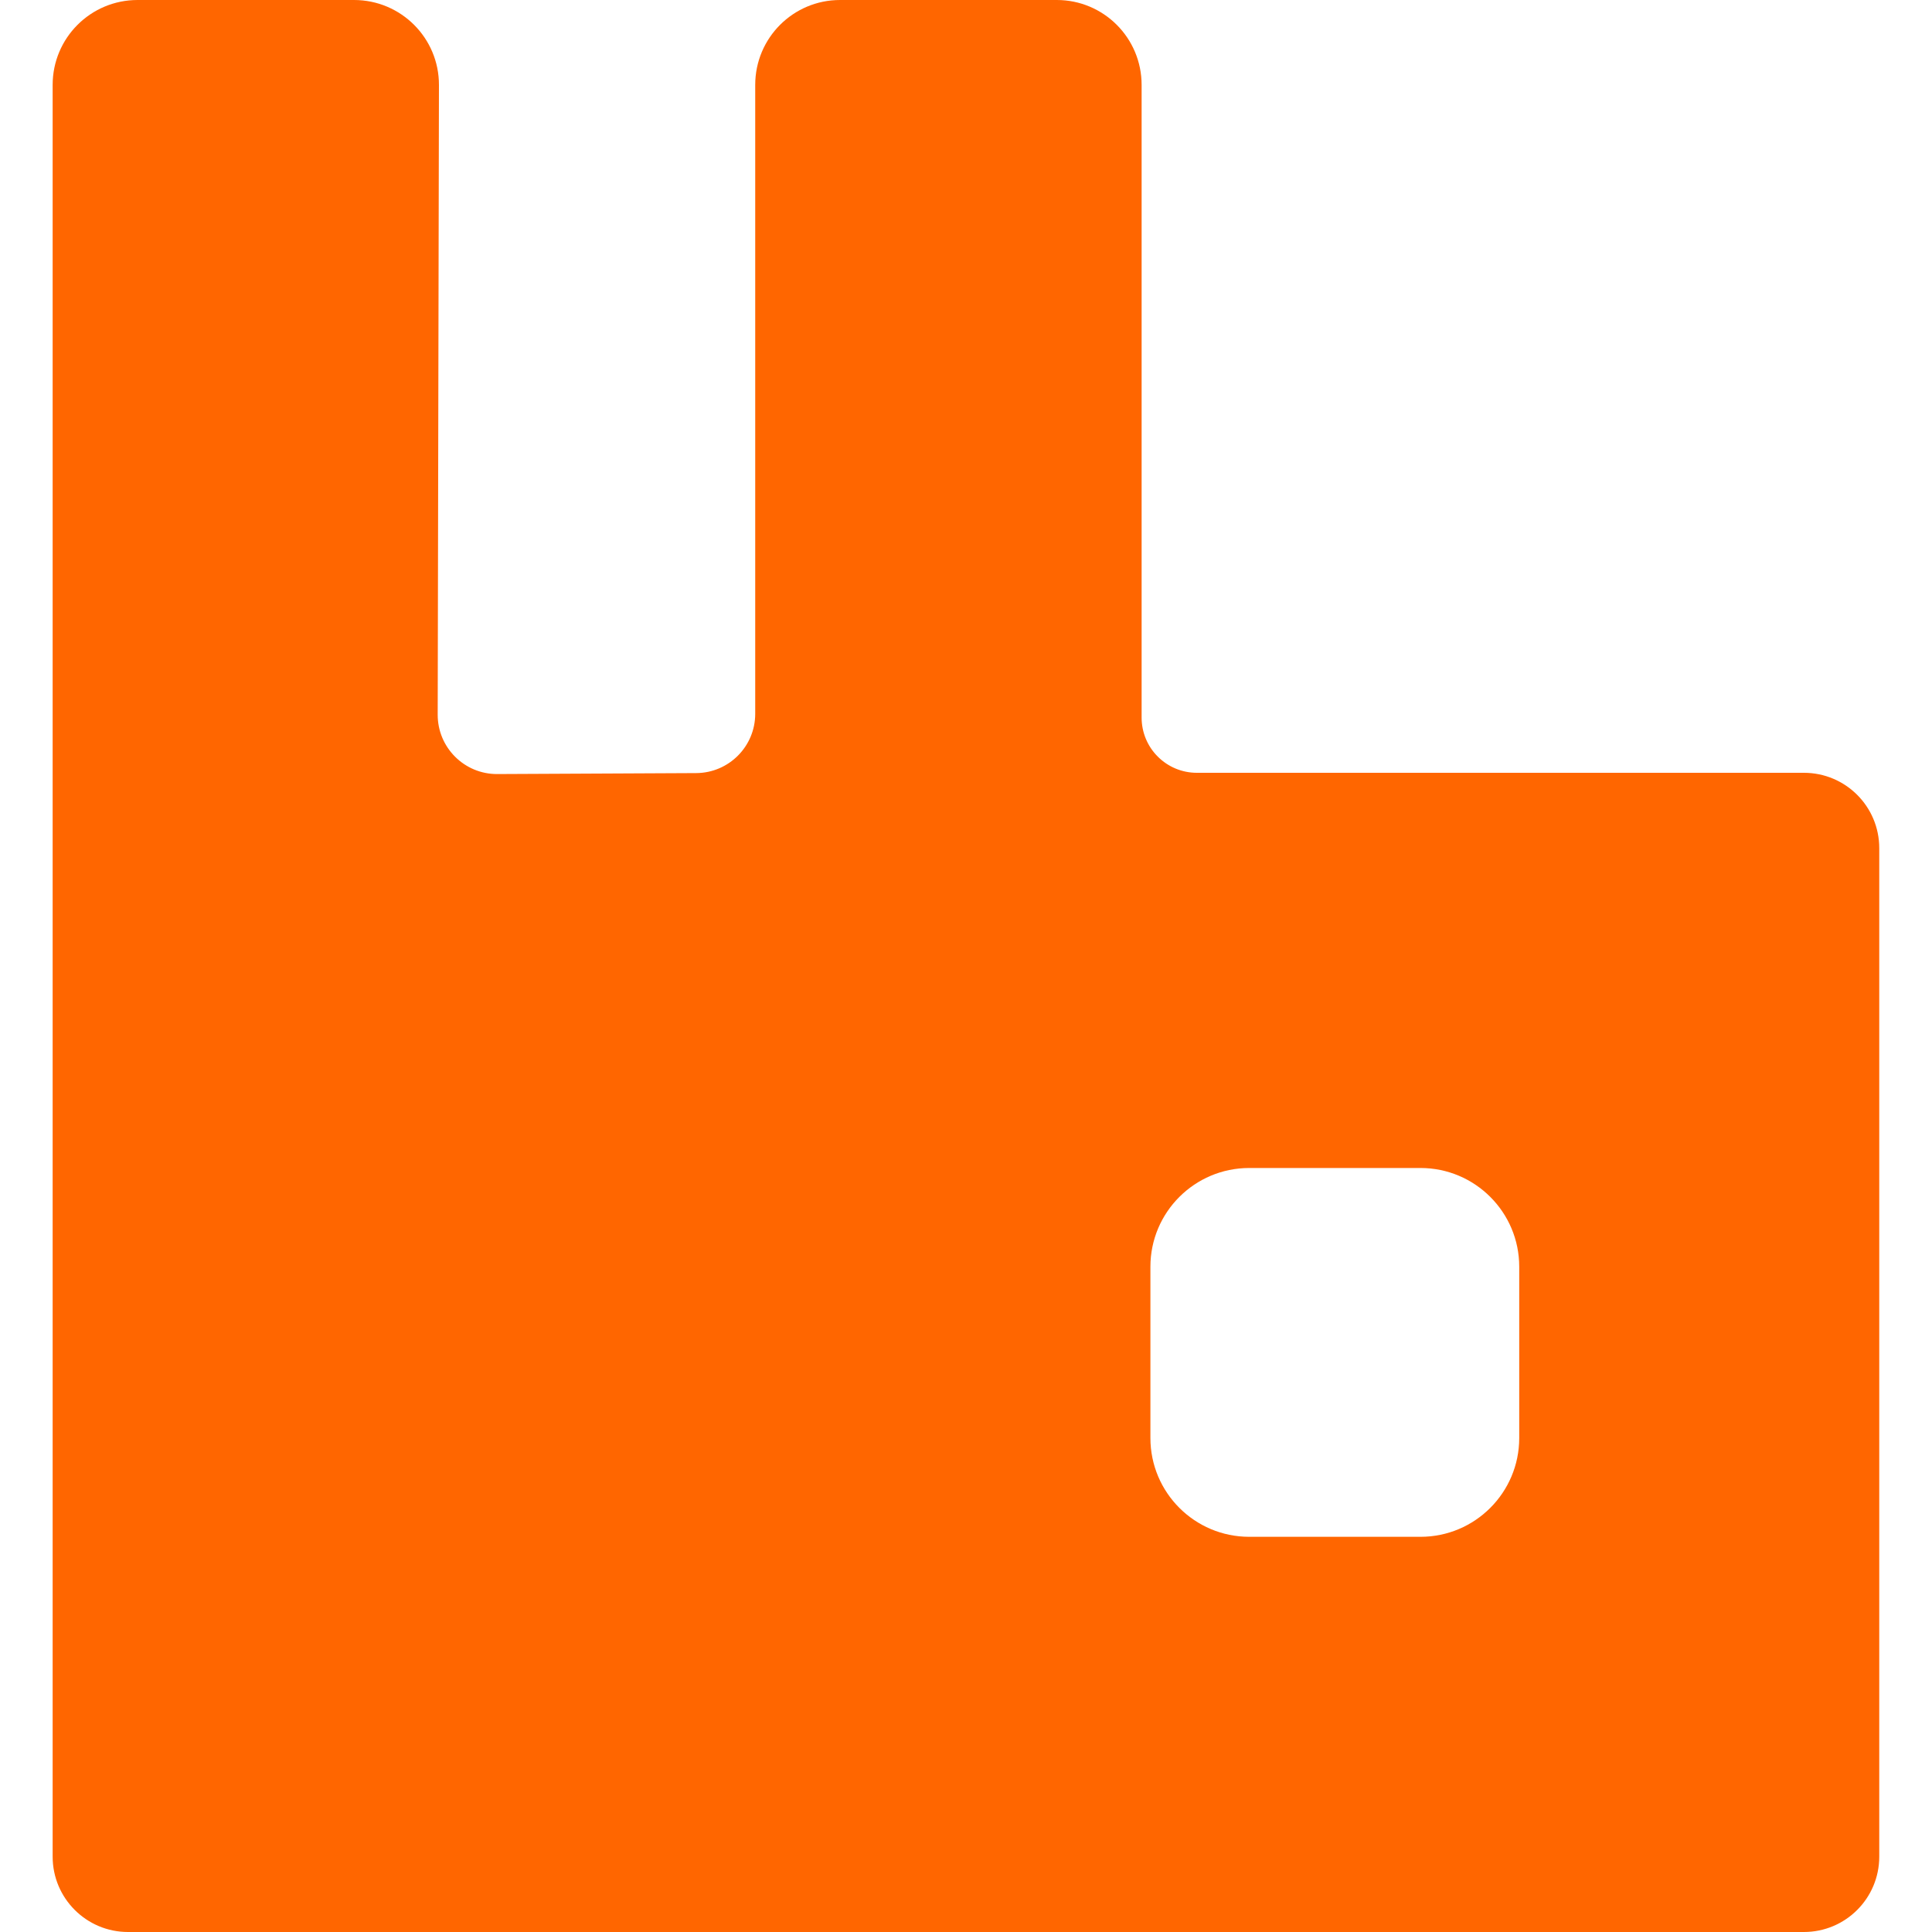
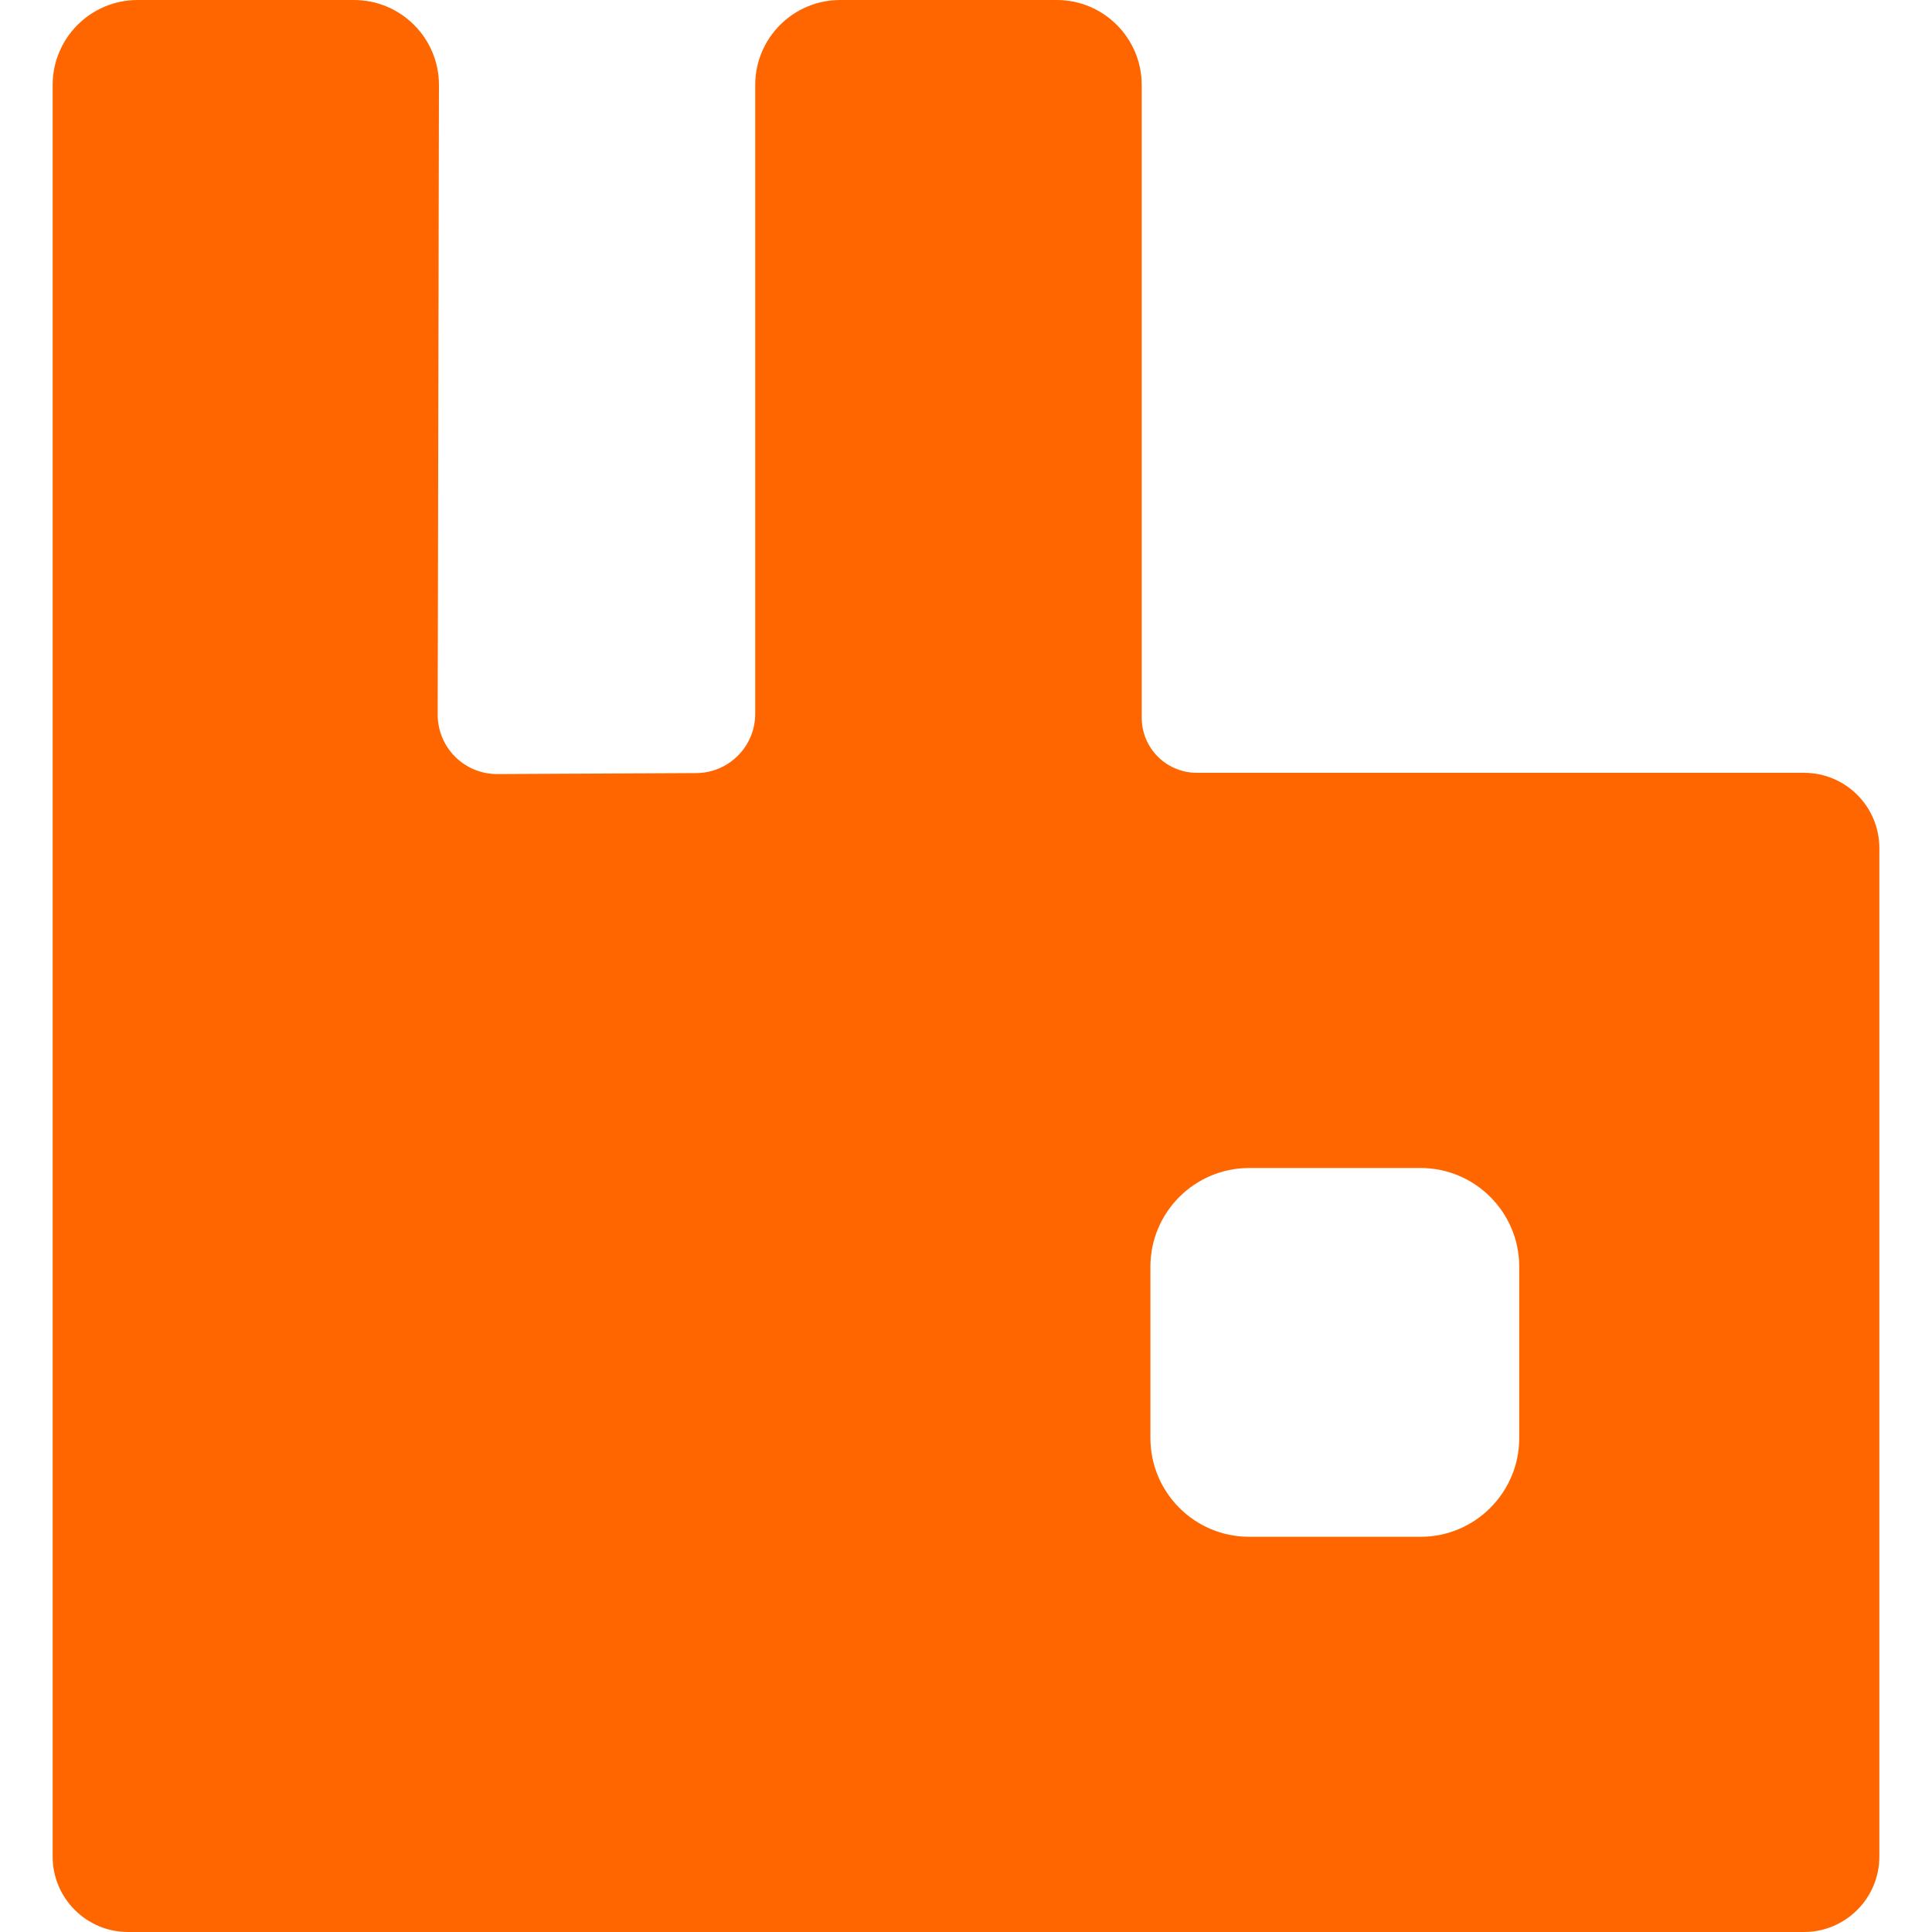
<svg xmlns="http://www.w3.org/2000/svg" width="20" height="20" fill="none" viewBox="0 0 20 20">
-   <path fill="#f60" d="M18.674 8H12.389C12.238 8 12.093 7.94 11.986 7.833C11.878 7.726 11.818 7.58 11.818 7.429V0.879C11.818 0.393 11.425 0 10.94 0H8.696C8.211 0 7.818 0.393 7.818 0.879V7.389C7.818 7.727 7.545 8.001 7.207 8.003L5.148 8.013C4.807 8.015 4.53 7.738 4.531 7.398L4.544 0.88C4.545 0.394 4.151 0 3.665 0H1.424C0.938 0 0.545 0.393 0.545 0.879V19.22C0.545 19.651 0.895 20 1.325 20H18.674C19.105 20 19.454 19.651 19.454 19.22V8.78C19.454 8.349 19.105 8 18.674 8ZM15.727 14.886C15.727 15.451 15.269 15.909 14.705 15.909H12.932C12.367 15.909 11.909 15.451 11.909 14.886V13.113C11.909 12.549 12.367 12.091 12.932 12.091H14.705C15.269 12.091 15.727 12.549 15.727 13.113V14.886Z" />
+   <path fill="#f60" d="M18.675 8h-6.286a.57.57 0 0 1-.57-.571V.879A.88.88 0 0 0 10.94 0H8.696a.88.88 0 0 0-.878.879v6.51a.614.614 0 0 1-.61.614l-2.06.01a.614.614 0 0 1-.617-.615L4.544.88A.88.88 0 0 0 3.665 0H1.424a.88.88 0 0 0-.879.879V19.22c0 .43.35.78.78.78h17.35c.43 0 .78-.35.78-.78V8.78a.78.78 0 0 0-.78-.78m-2.948 6.887c0 .564-.458 1.022-1.022 1.022h-1.773a1.023 1.023 0 0 1-1.023-1.023v-1.773c0-.564.458-1.022 1.023-1.022h1.773c.564 0 1.022.458 1.022 1.022z" />
</svg>
